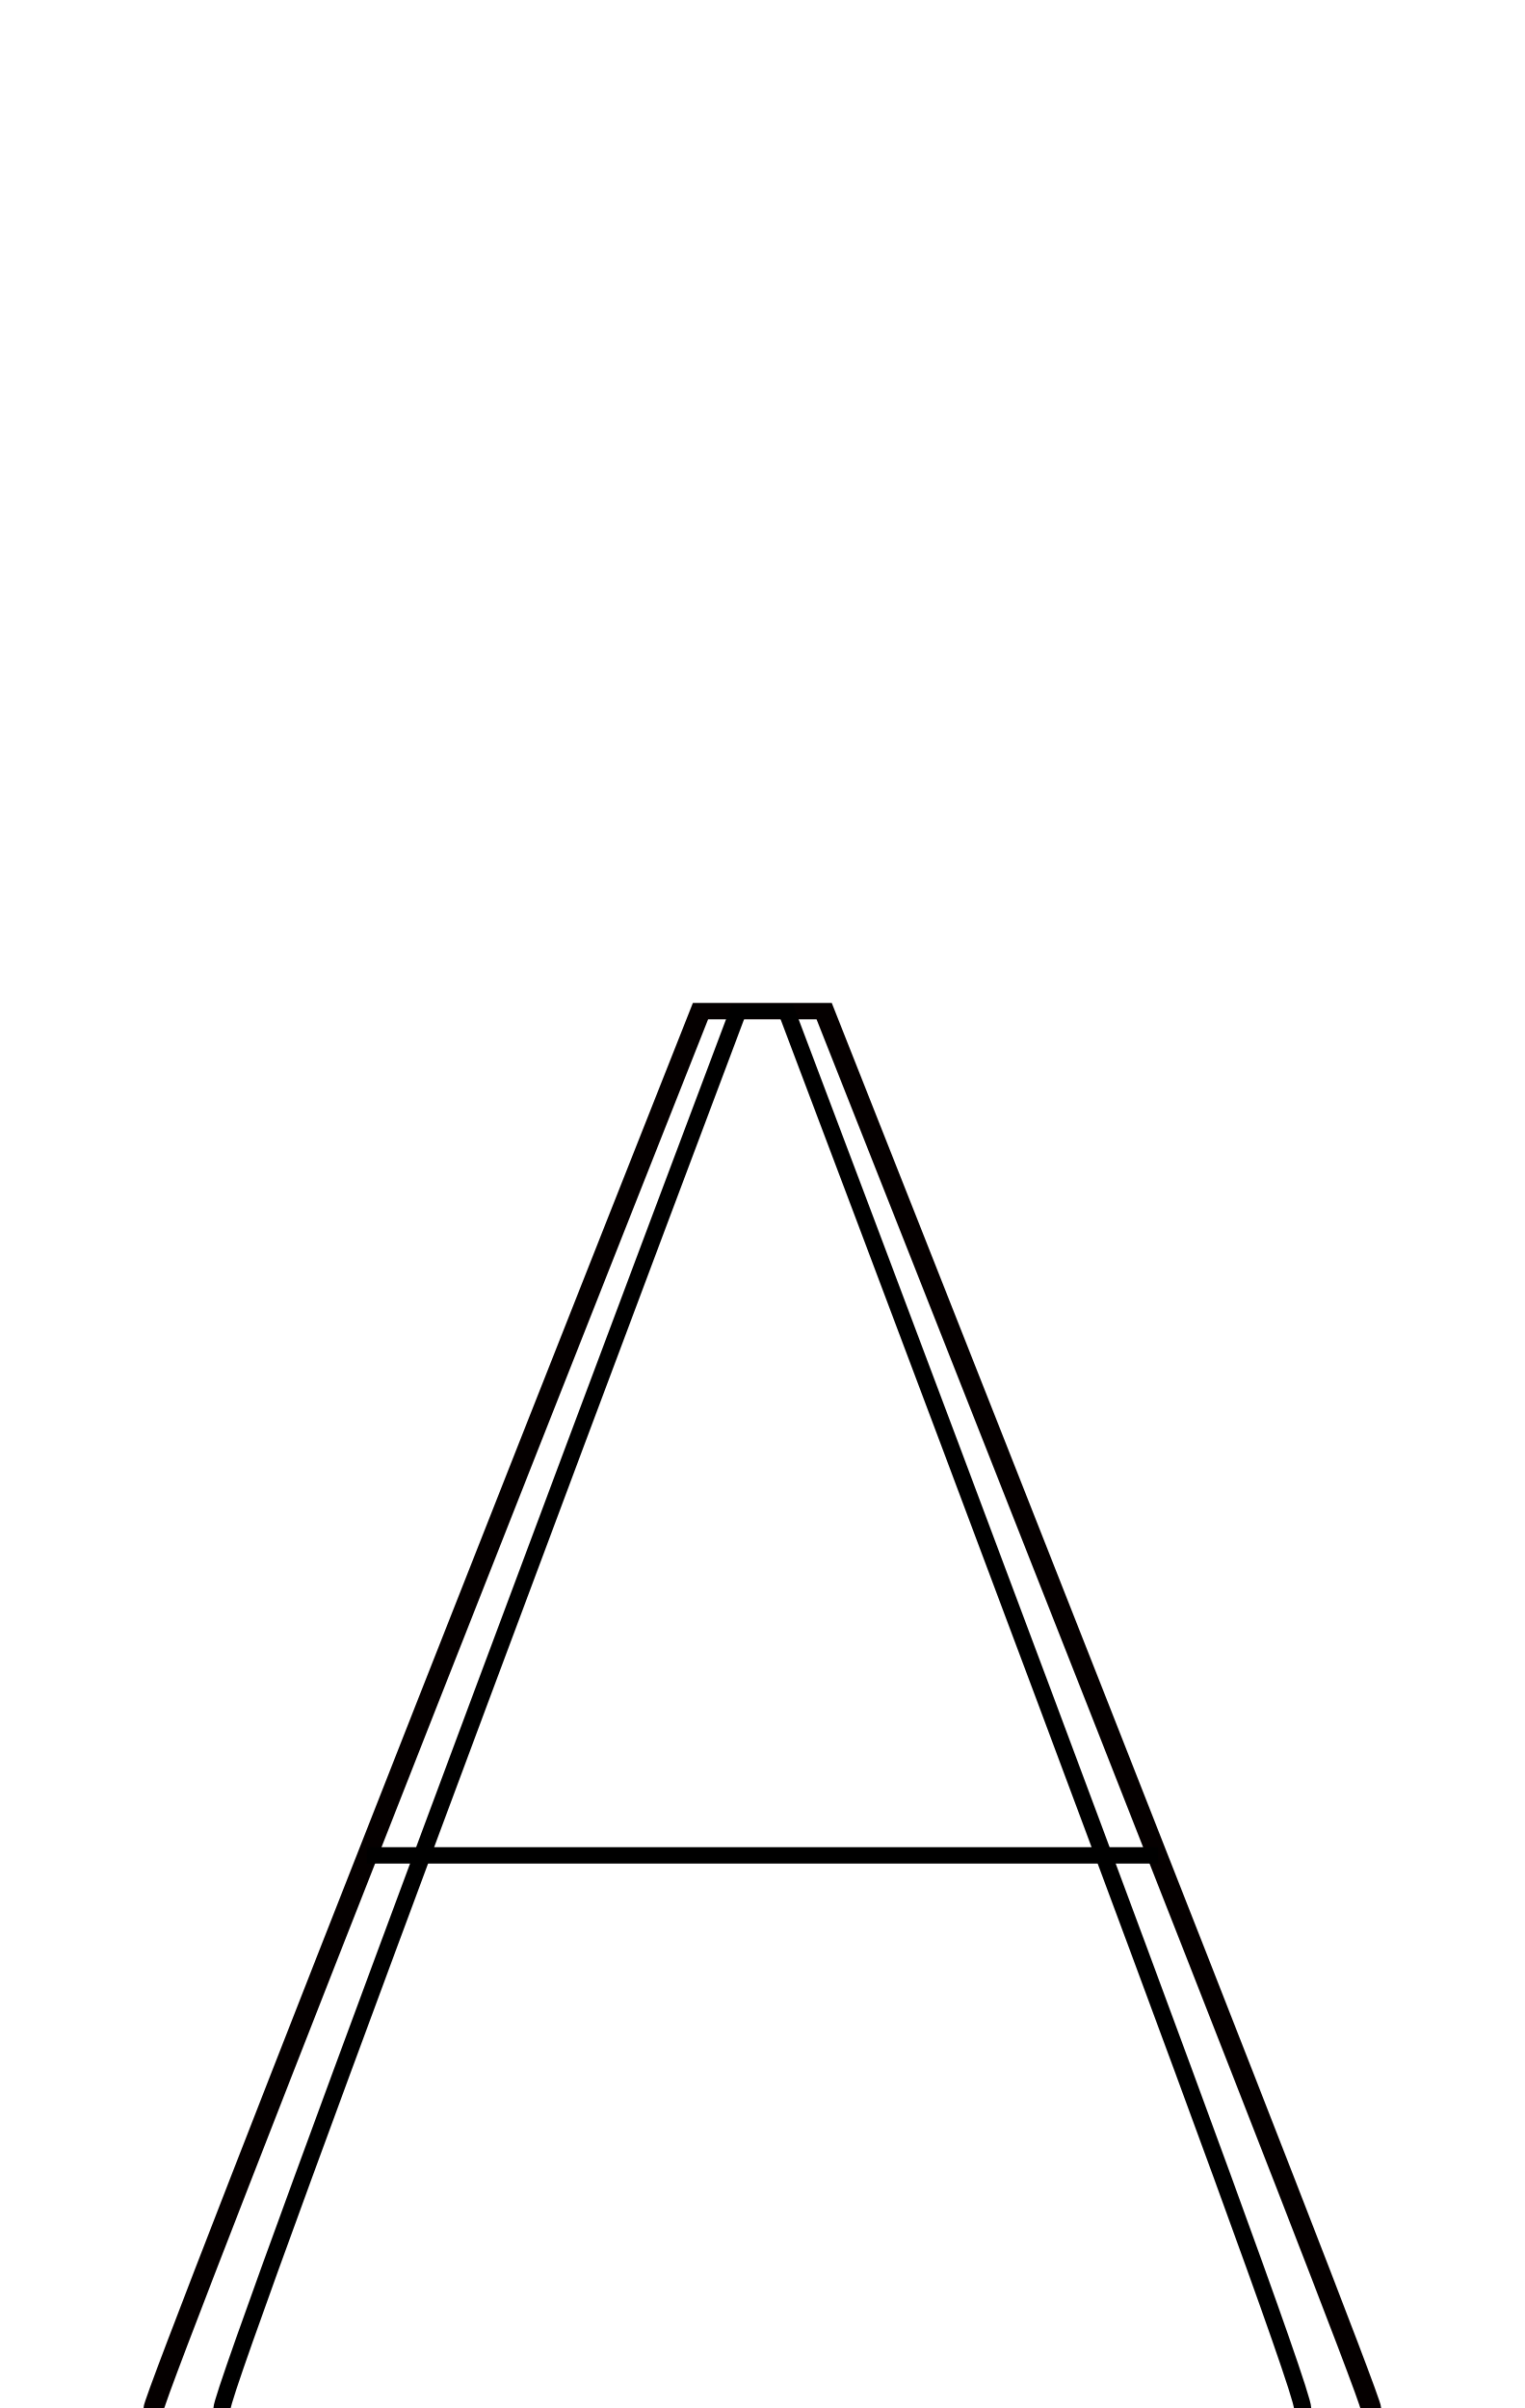
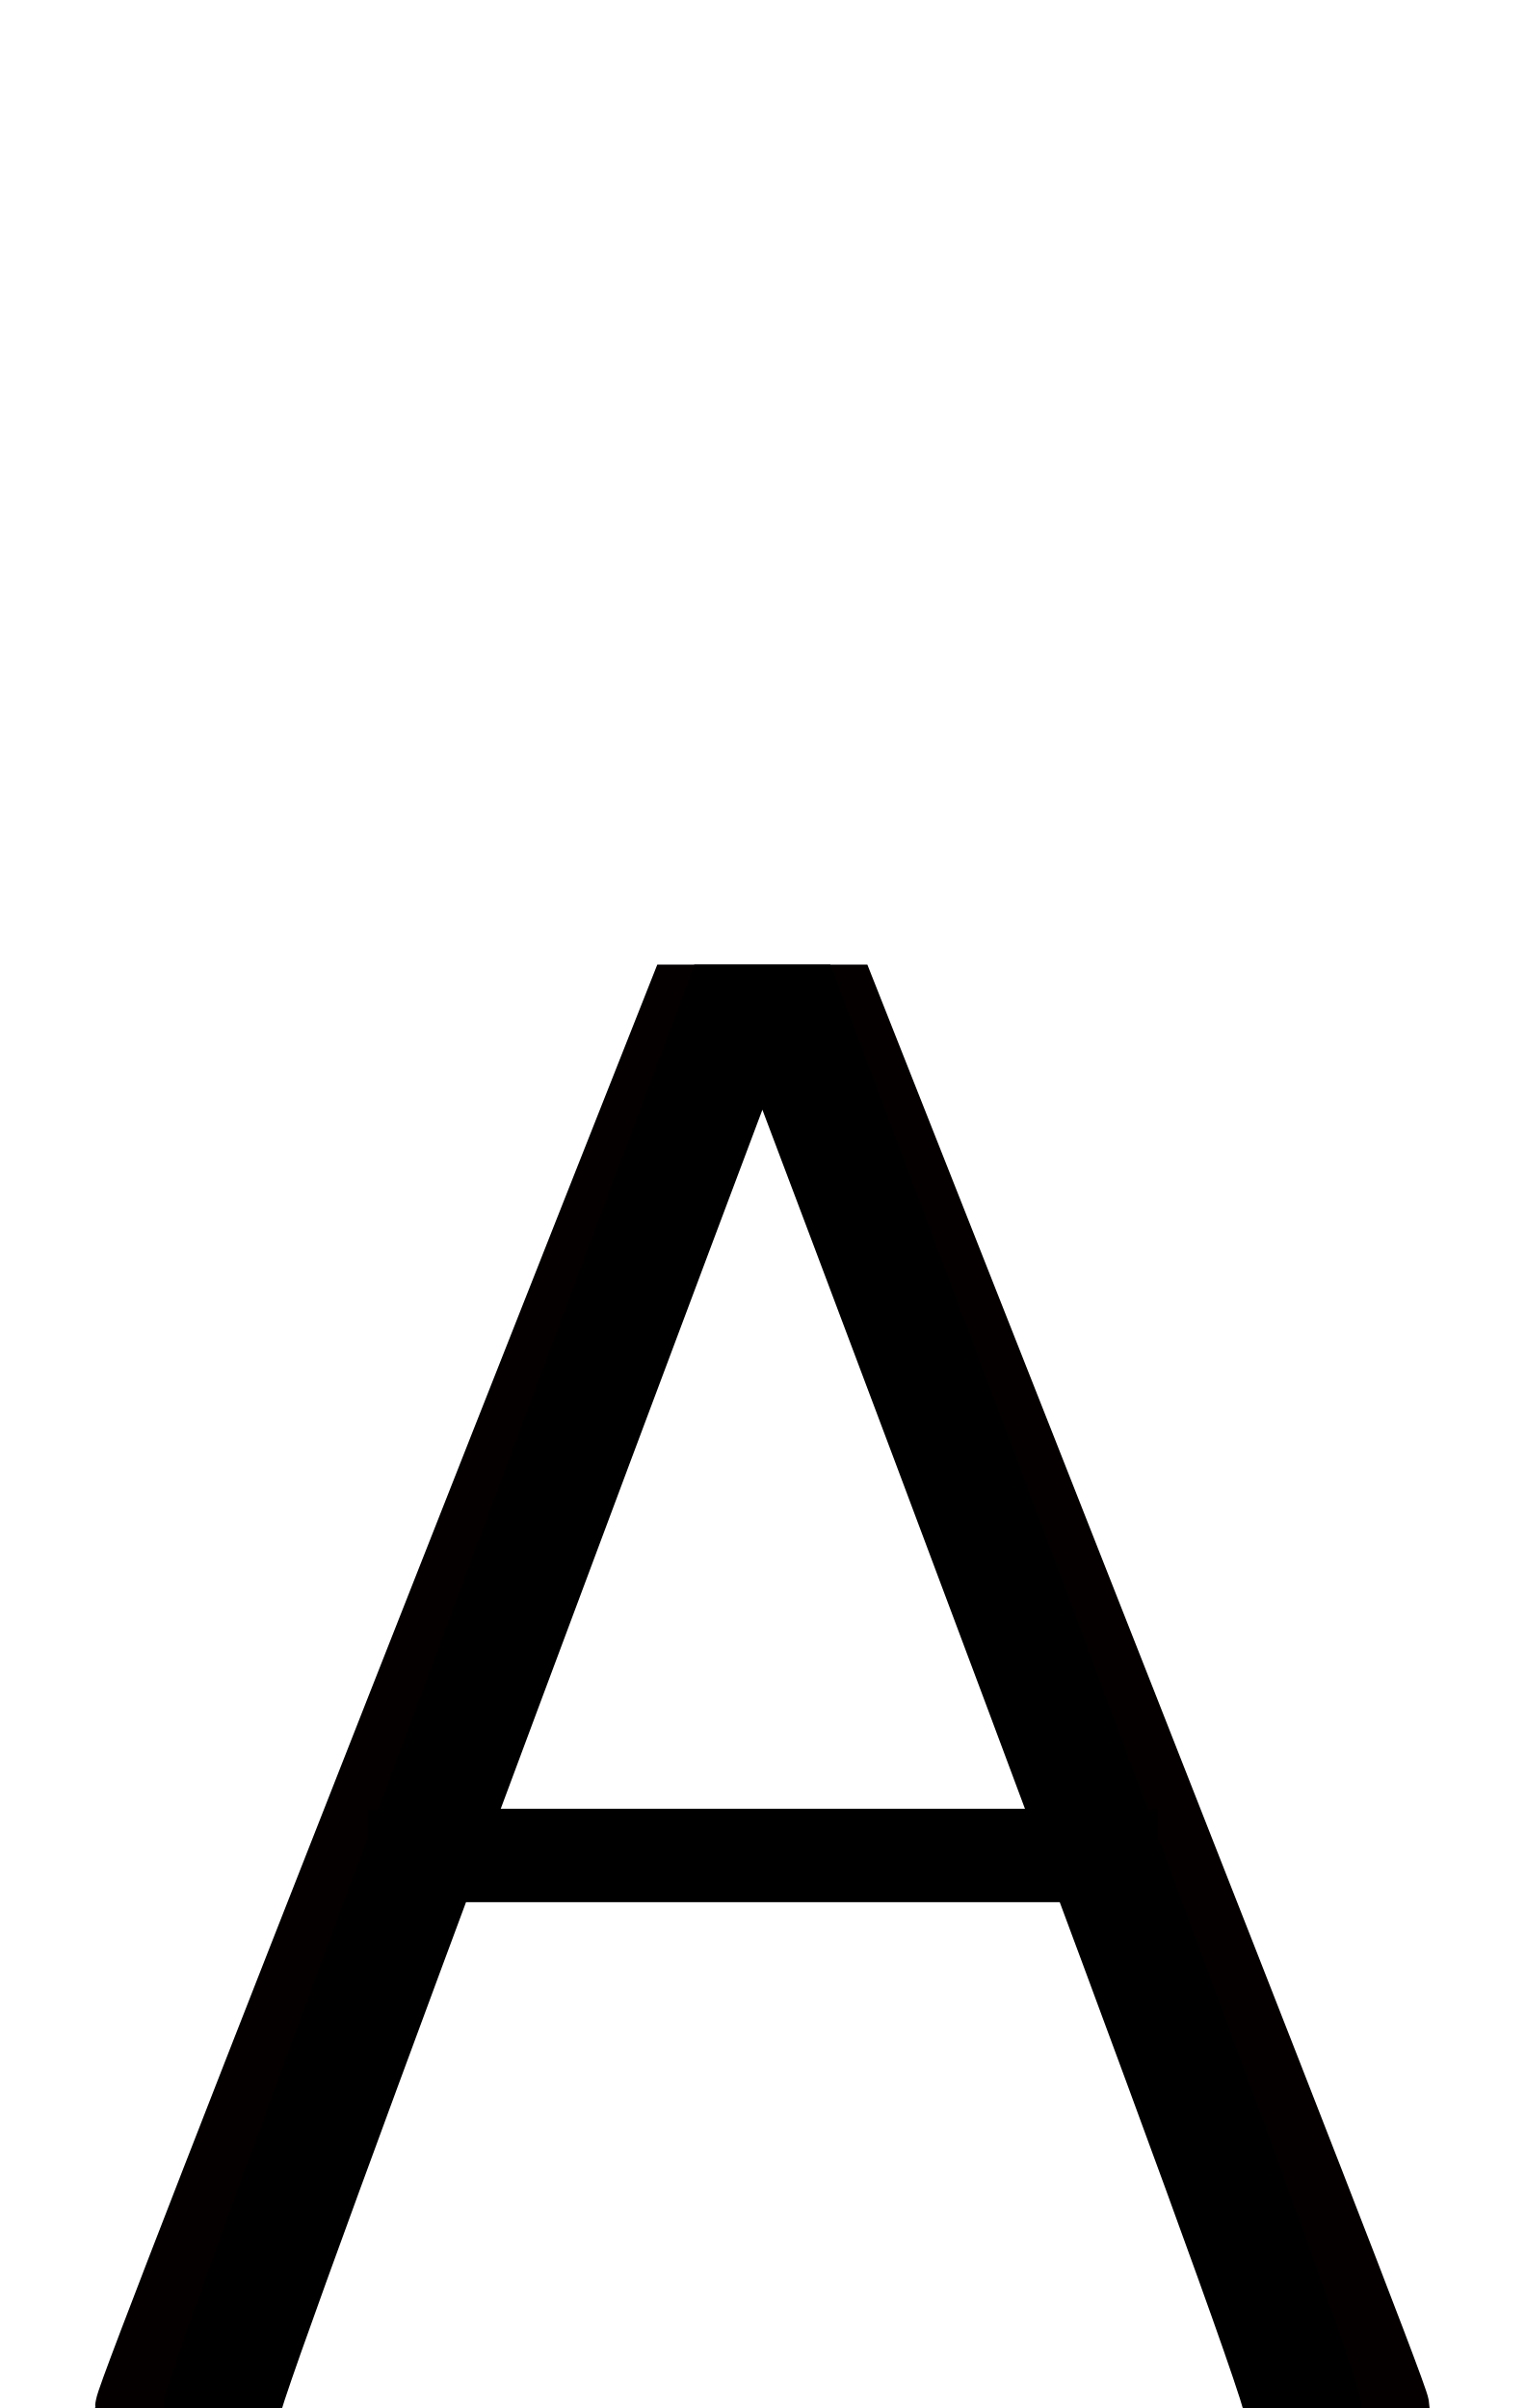
<svg xmlns="http://www.w3.org/2000/svg" version="1.1" viewBox="0 -288 1296 2048" id="svg6" width="1296" height="2048">
  <defs id="defs10" />
  <g id="layer2" style="display:inline">
    <g id="g17" transform="matrix(1,0,0,0.7920169,0,366.0499)" style="stroke-width:1.124">
-       <path class="ext" id="path5109-6" d="m 130.847,1760 c 0,-17.599 464.814,-1500 464.814,-1500 L 700.833,260 c 0,0 464.814,1482.401 464.814,1500" style="fill: none; fill-rule: evenodd; stroke: rgb(5, 0, 0); stroke-width: 17.6; stroke-linecap: butt; stroke-linejoin: miter; stroke-miterlimit: 4; stroke-dasharray: none; stroke-opacity: 1;" />
-       <path class="int" id="path5109-3-2" d="m 188.847,1760 c 0,-28.446 438.814,-1500 438.814,-1500 L 668.833,260 c 0,0 438.814,1463.961 438.814,1500" style="fill: none; fill-rule: evenodd; stroke: rgb(0, 0, 0); stroke-width: 14.7; stroke-linecap: butt; stroke-linejoin: miter; stroke-miterlimit: 4; stroke-dasharray: none; stroke-opacity: 1;" />
-       <path class="int" id="path5288" d="M 357.204,1166.576 H 938.712" style="fill: none; fill-rule: evenodd; stroke: rgb(0, 0, 0); stroke-width: 14.7; stroke-linecap: butt; stroke-linejoin: miter; stroke-miterlimit: 4; stroke-dasharray: none; stroke-opacity: 1;" />
-       <path class="ext" id="path5288-3" d="M 311.966,1166.576 H 984.847" style="fill: none; fill-rule: evenodd; stroke: rgb(0, 0, 0); stroke-width: 17.6; stroke-linecap: butt; stroke-linejoin: miter; stroke-miterlimit: 4; stroke-dasharray: none; stroke-opacity: 1;" />
+       <path class="ext" id="path5109-6" d="m 130.847,1760 c 0,-17.599 464.814,-1500 464.814,-1500 L 700.833,260 c 0,0 464.814,1482.401 464.814,1500" style="fill: none; fill-rule: evenodd; stroke: rgb(5, 0, 0); stroke-width: 100; stroke-linecap: butt; stroke-linejoin: miter; stroke-miterlimit: 4; stroke-dasharray: none; stroke-opacity: 1;" />
+       <path class="int" id="path5109-3-2" d="m 188.847,1760 c 0,-28.446 438.814,-1500 438.814,-1500 L 668.833,260 c 0,0 438.814,1463.961 438.814,1500" style="fill: none; fill-rule: evenodd; stroke: rgb(0, 0, 0); stroke-width: 100; stroke-linecap: butt; stroke-linejoin: miter; stroke-miterlimit: 4; stroke-dasharray: none; stroke-opacity: 1;" />
+       <path class="int" id="path5288" d="M 357.204,1166.576 H 938.712" style="fill: none; fill-rule: evenodd; stroke: rgb(0, 0, 0); stroke-width: 100; stroke-linecap: butt; stroke-linejoin: miter; stroke-miterlimit: 4; stroke-dasharray: none; stroke-opacity: 1;" />
+       <path class="ext" id="path5288-3" d="M 311.966,1166.576 H 984.847" style="fill: none; fill-rule: evenodd; stroke: rgb(0, 0, 0); stroke-width: 100; stroke-linecap: butt; stroke-linejoin: miter; stroke-miterlimit: 4; stroke-dasharray: none; stroke-opacity: 1;" />
    </g>
  </g>
</svg>
